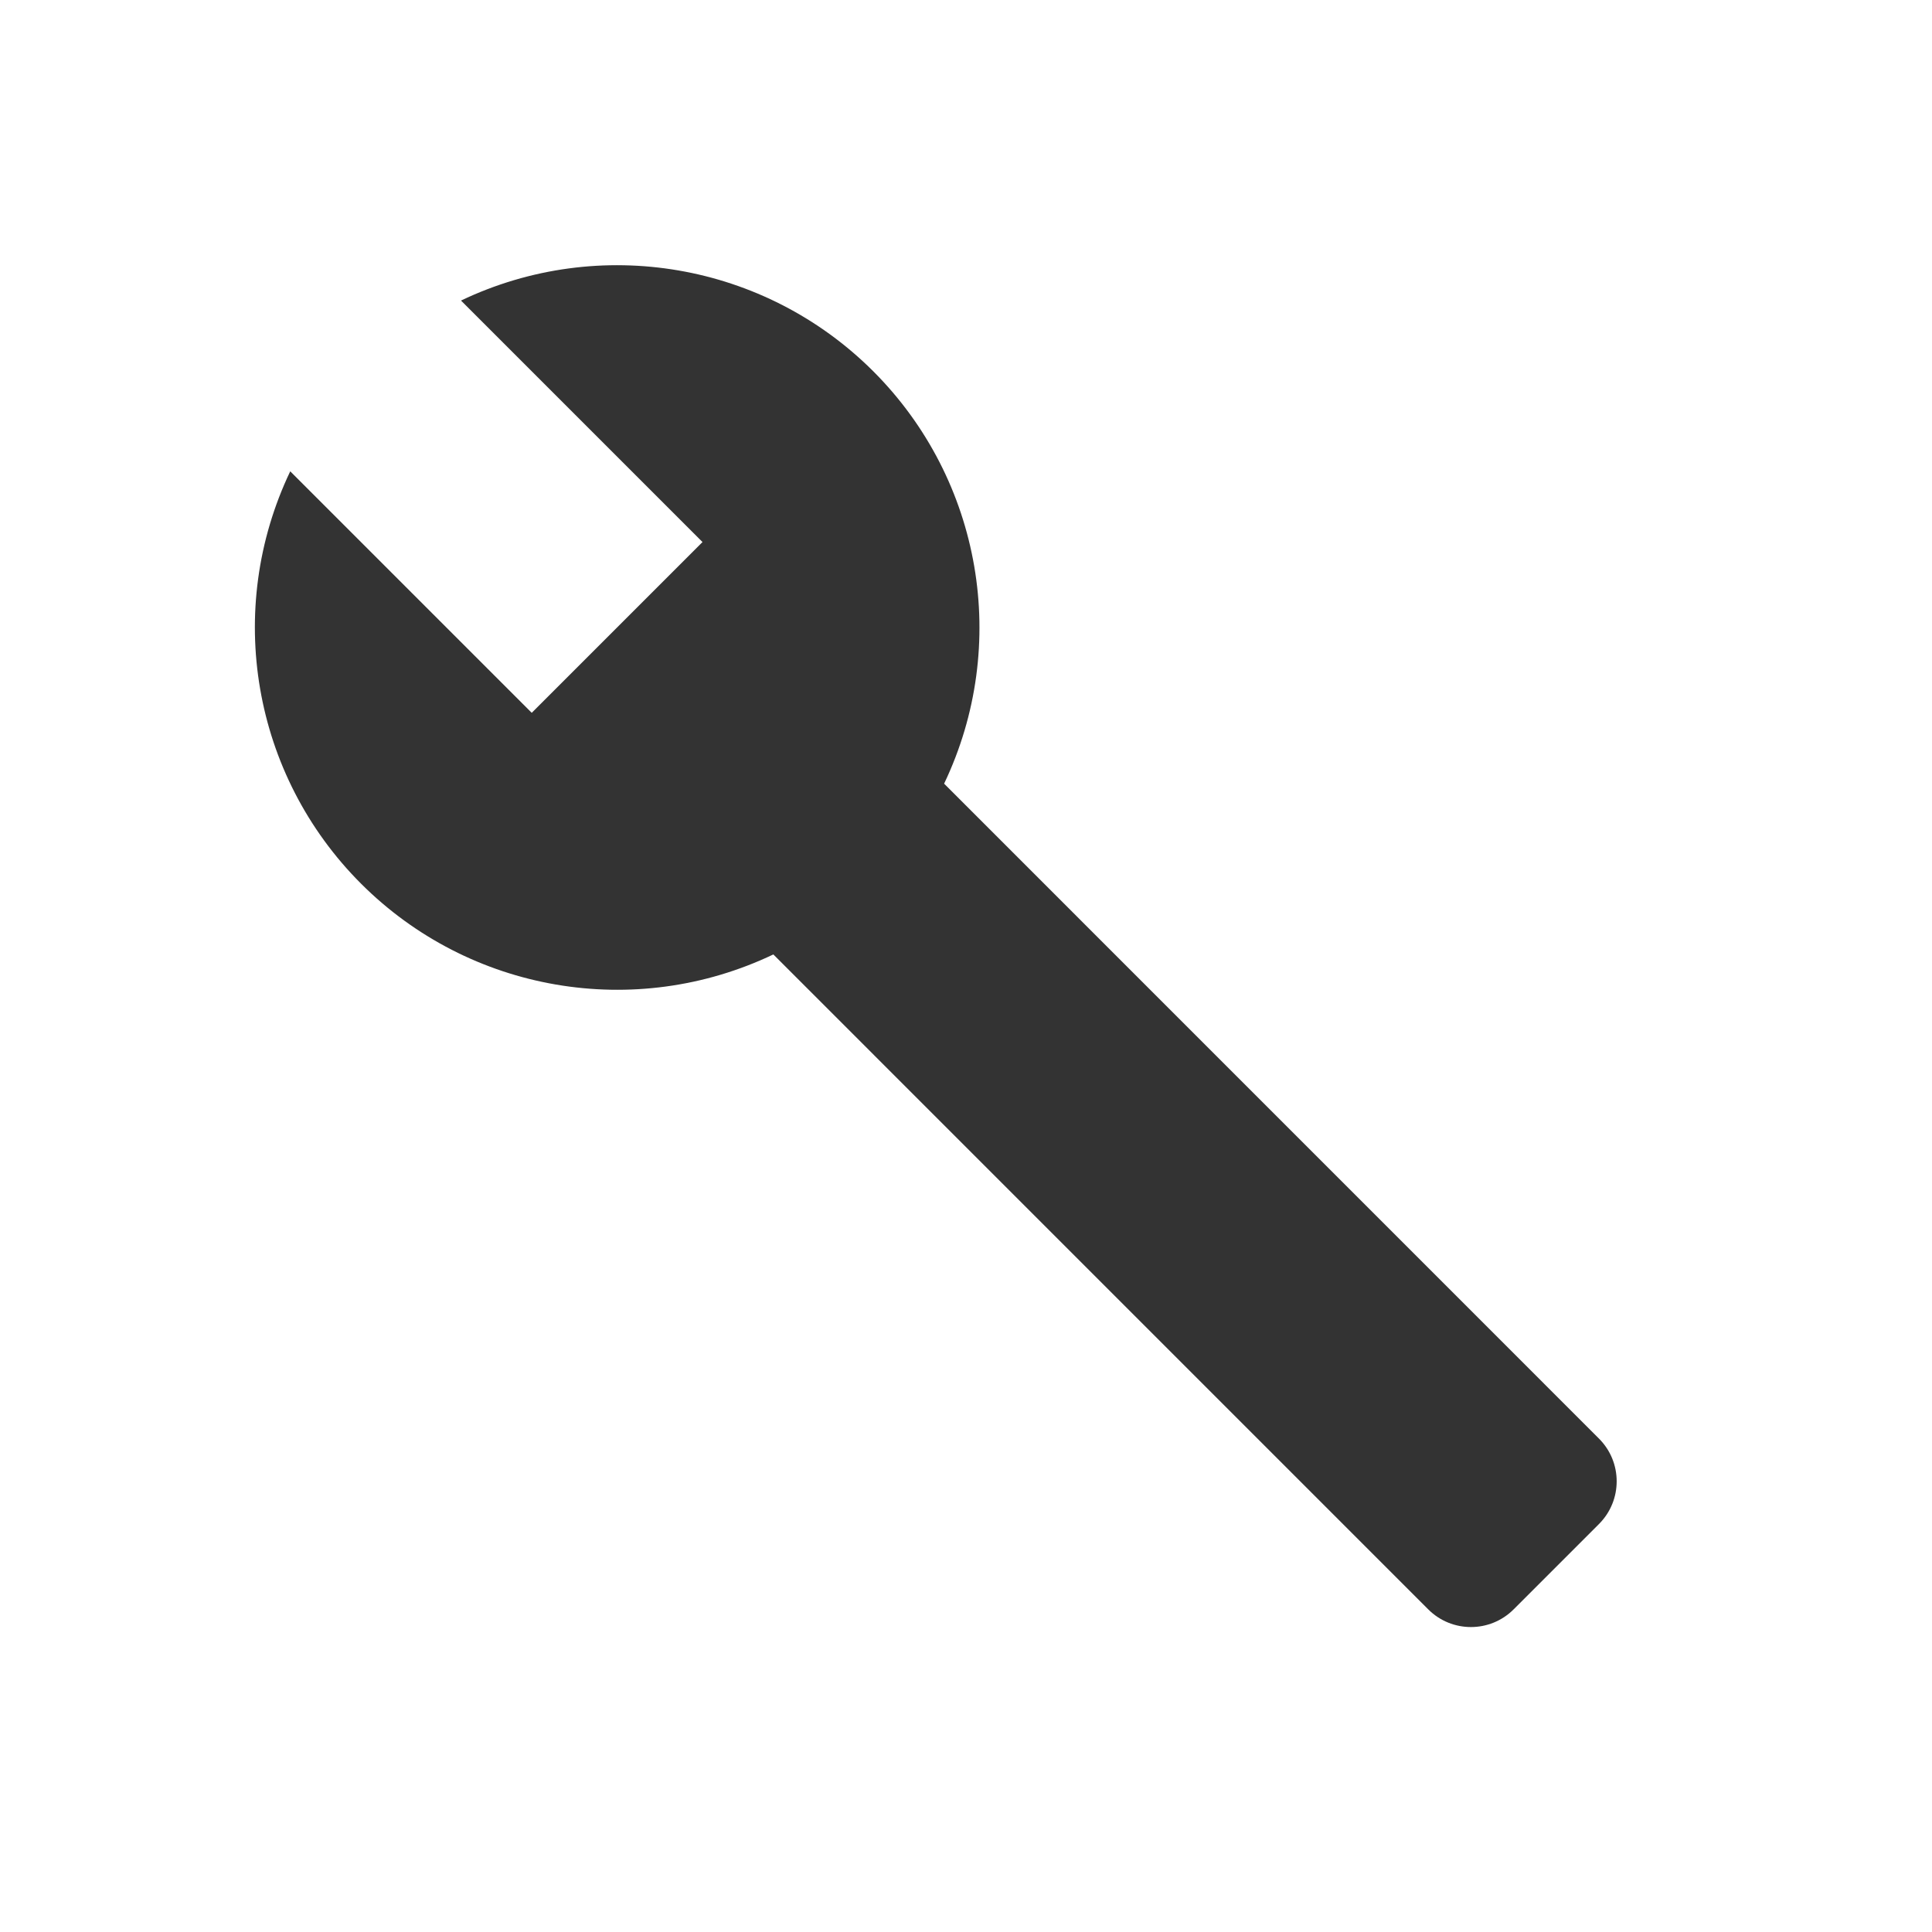
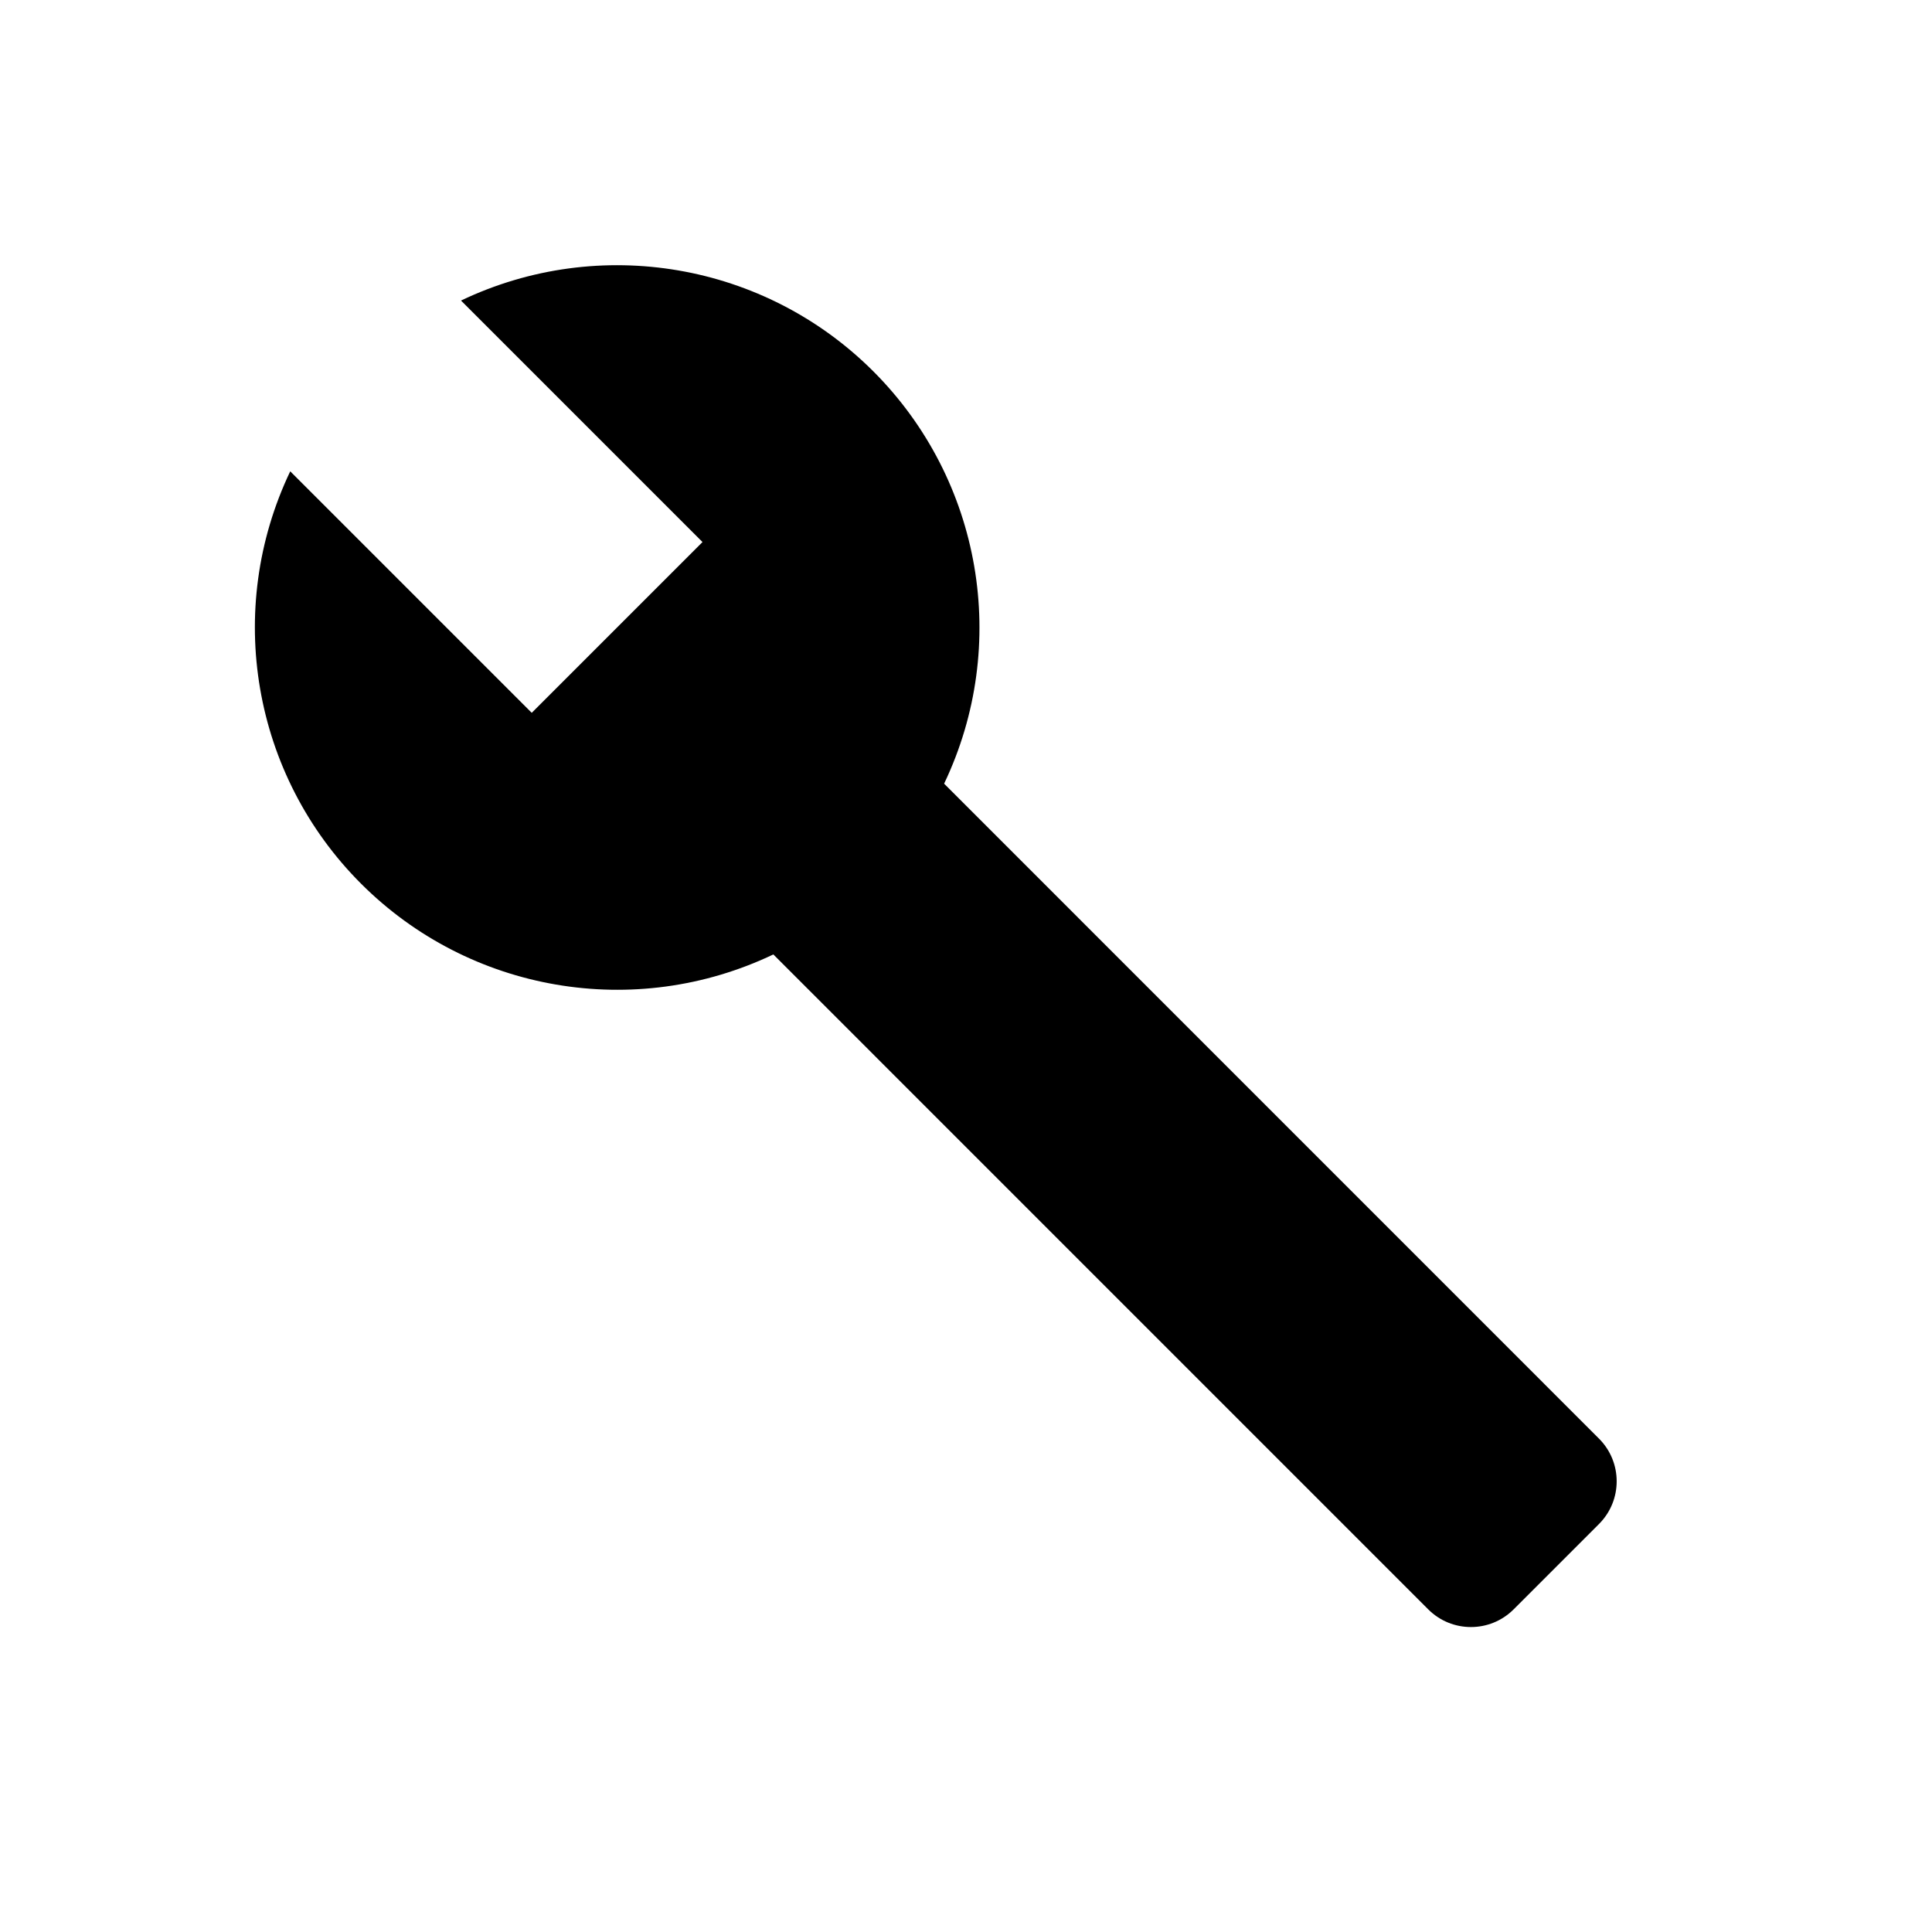
<svg xmlns="http://www.w3.org/2000/svg" class="icon" width="200px" height="200.00px" viewBox="0 0 1024 1024" version="1.1">
-   <path fill="#333333" d="M462.88 196.82a192.07 192.07 0 0 0-218.54-37.52l128 128-90.51 90.51-128-128a192.06 192.06 0 0 0 256.06 256.06L757 853a32 32 0 0 0 45.25 0l45.25-45.25a32 32 0 0 0 0-45.25L500.4 415.36a192.07 192.07 0 0 0-37.52-218.54z" />
+   <path label-width="8em" d="M462.88 196.82a192.07 192.07 0 0 0-218.54-37.52l128 128-90.51 90.51-128-128a192.06 192.06 0 0 0 256.06 256.06L757 853a32 32 0 0 0 45.25 0l45.25-45.25a32 32 0 0 0 0-45.25L500.4 415.36a192.07 192.07 0 0 0-37.52-218.54z" />
</svg>
